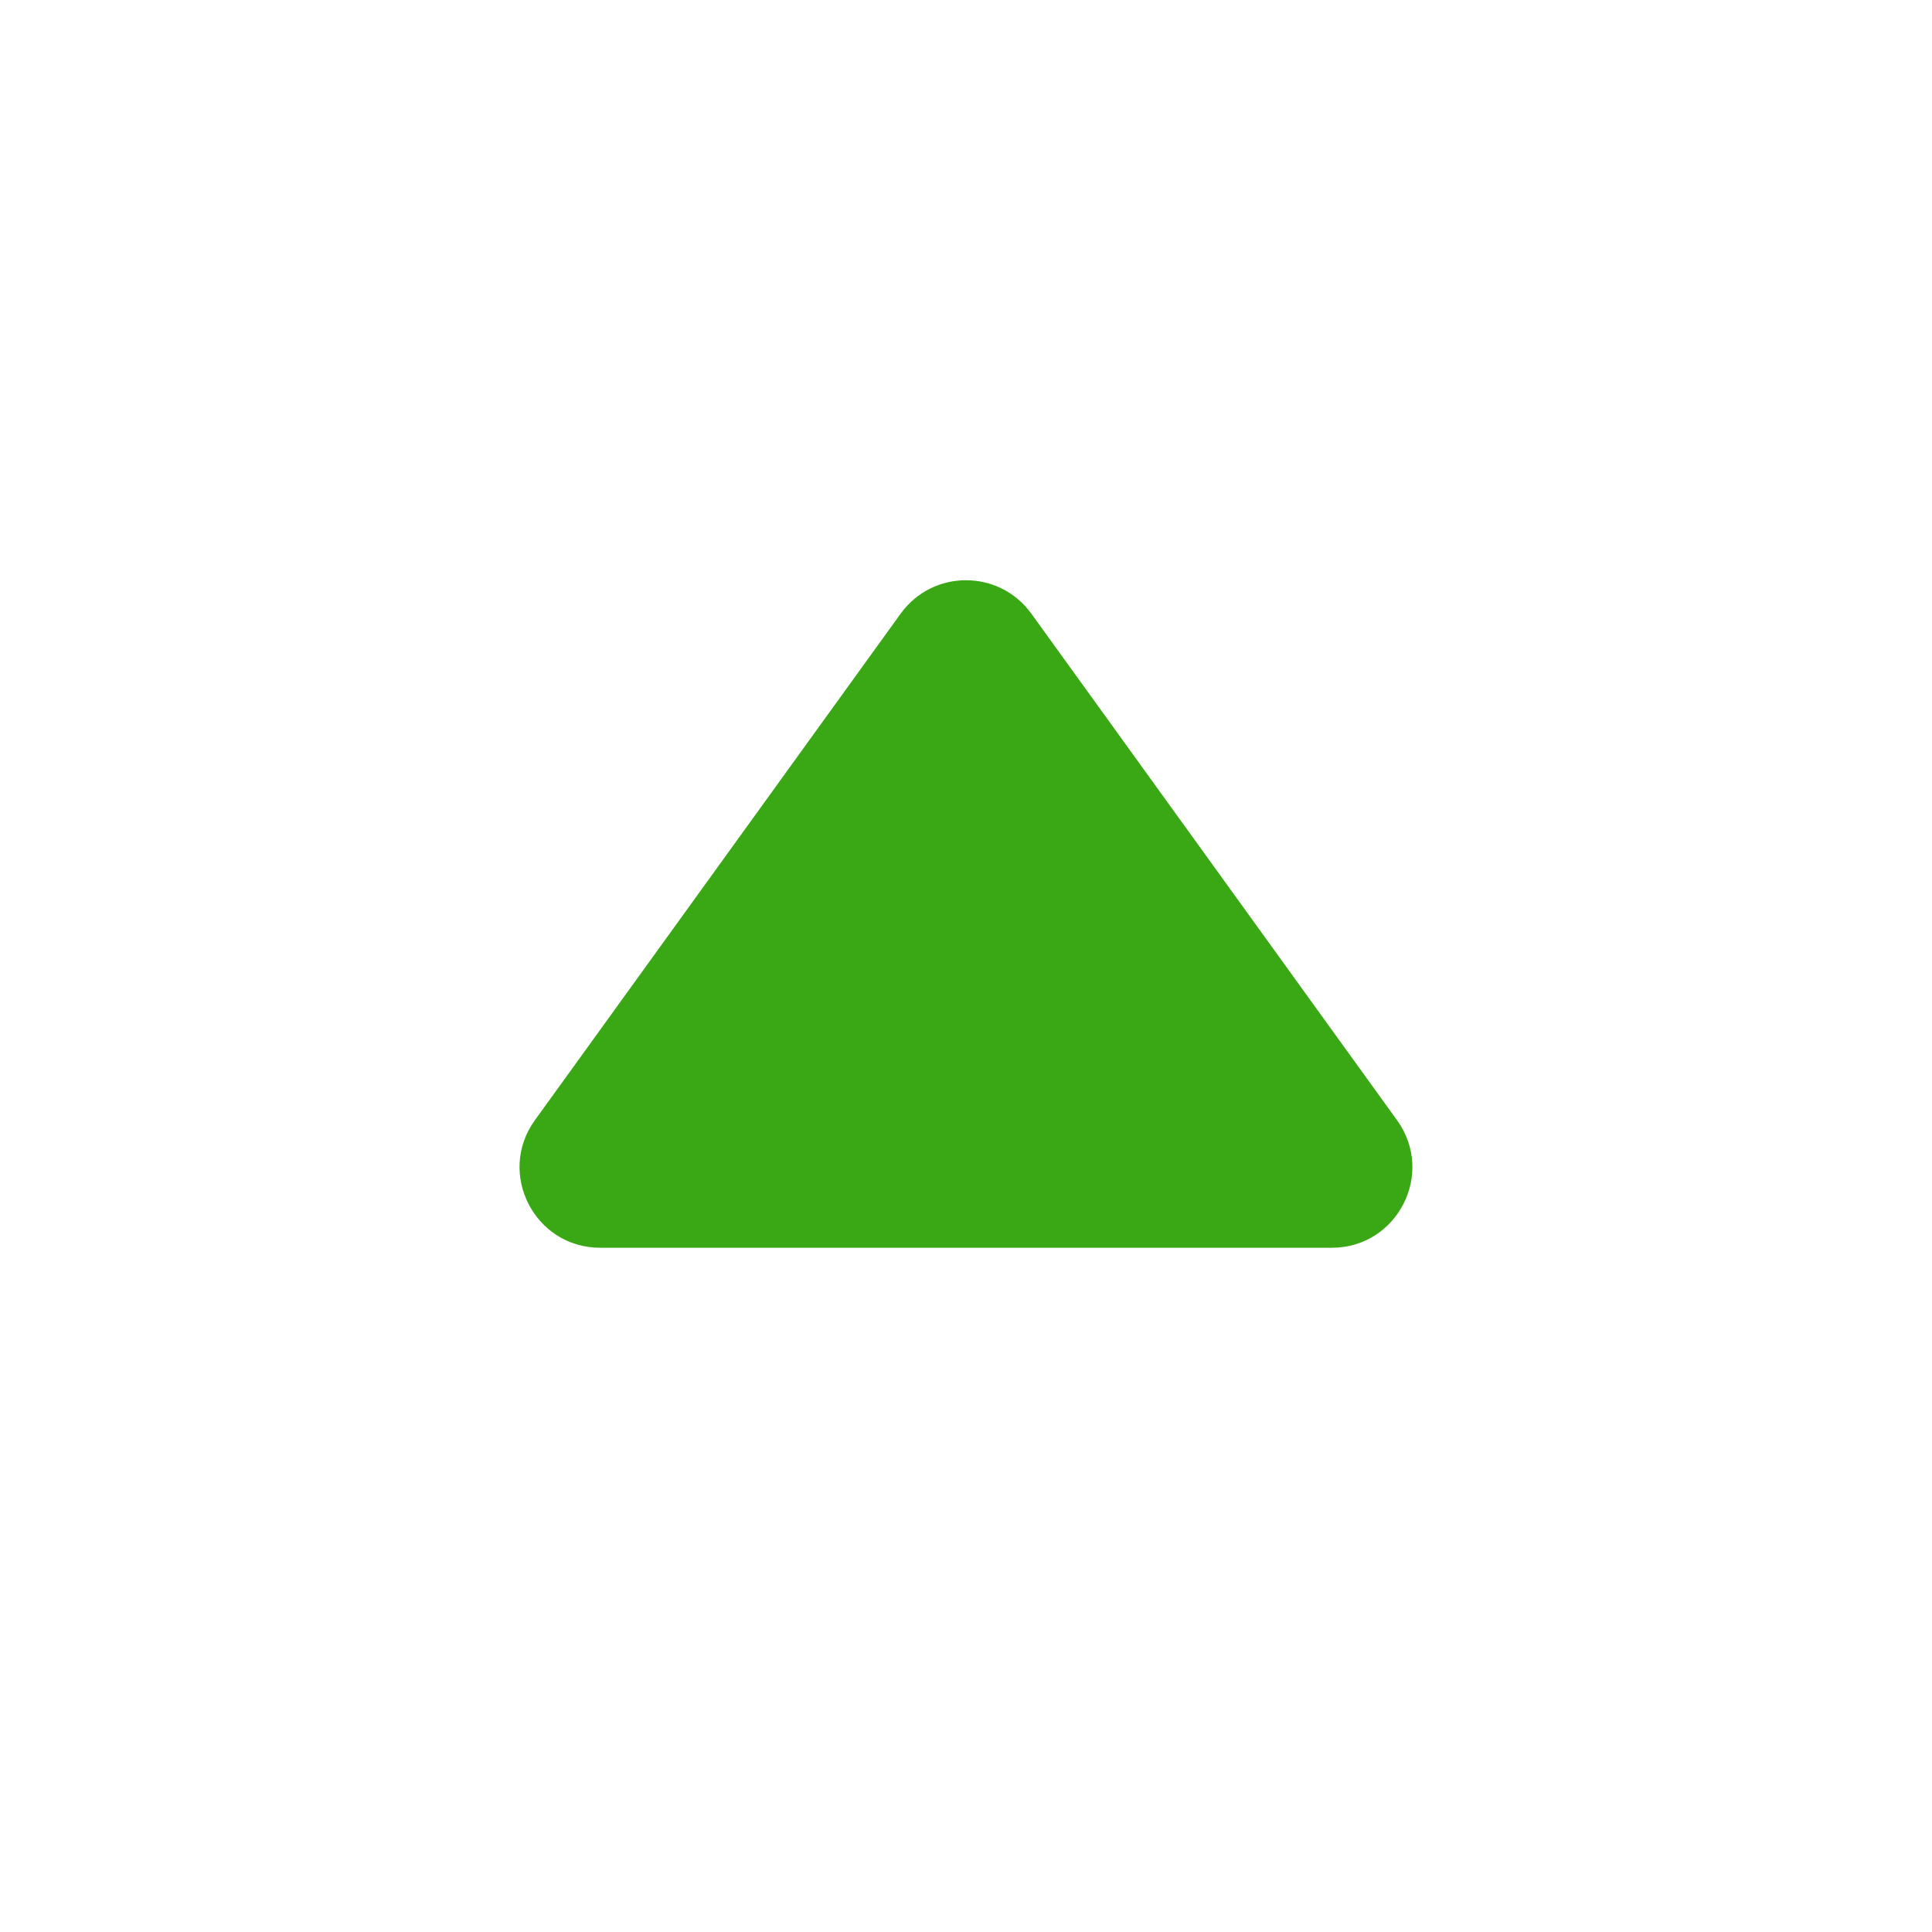
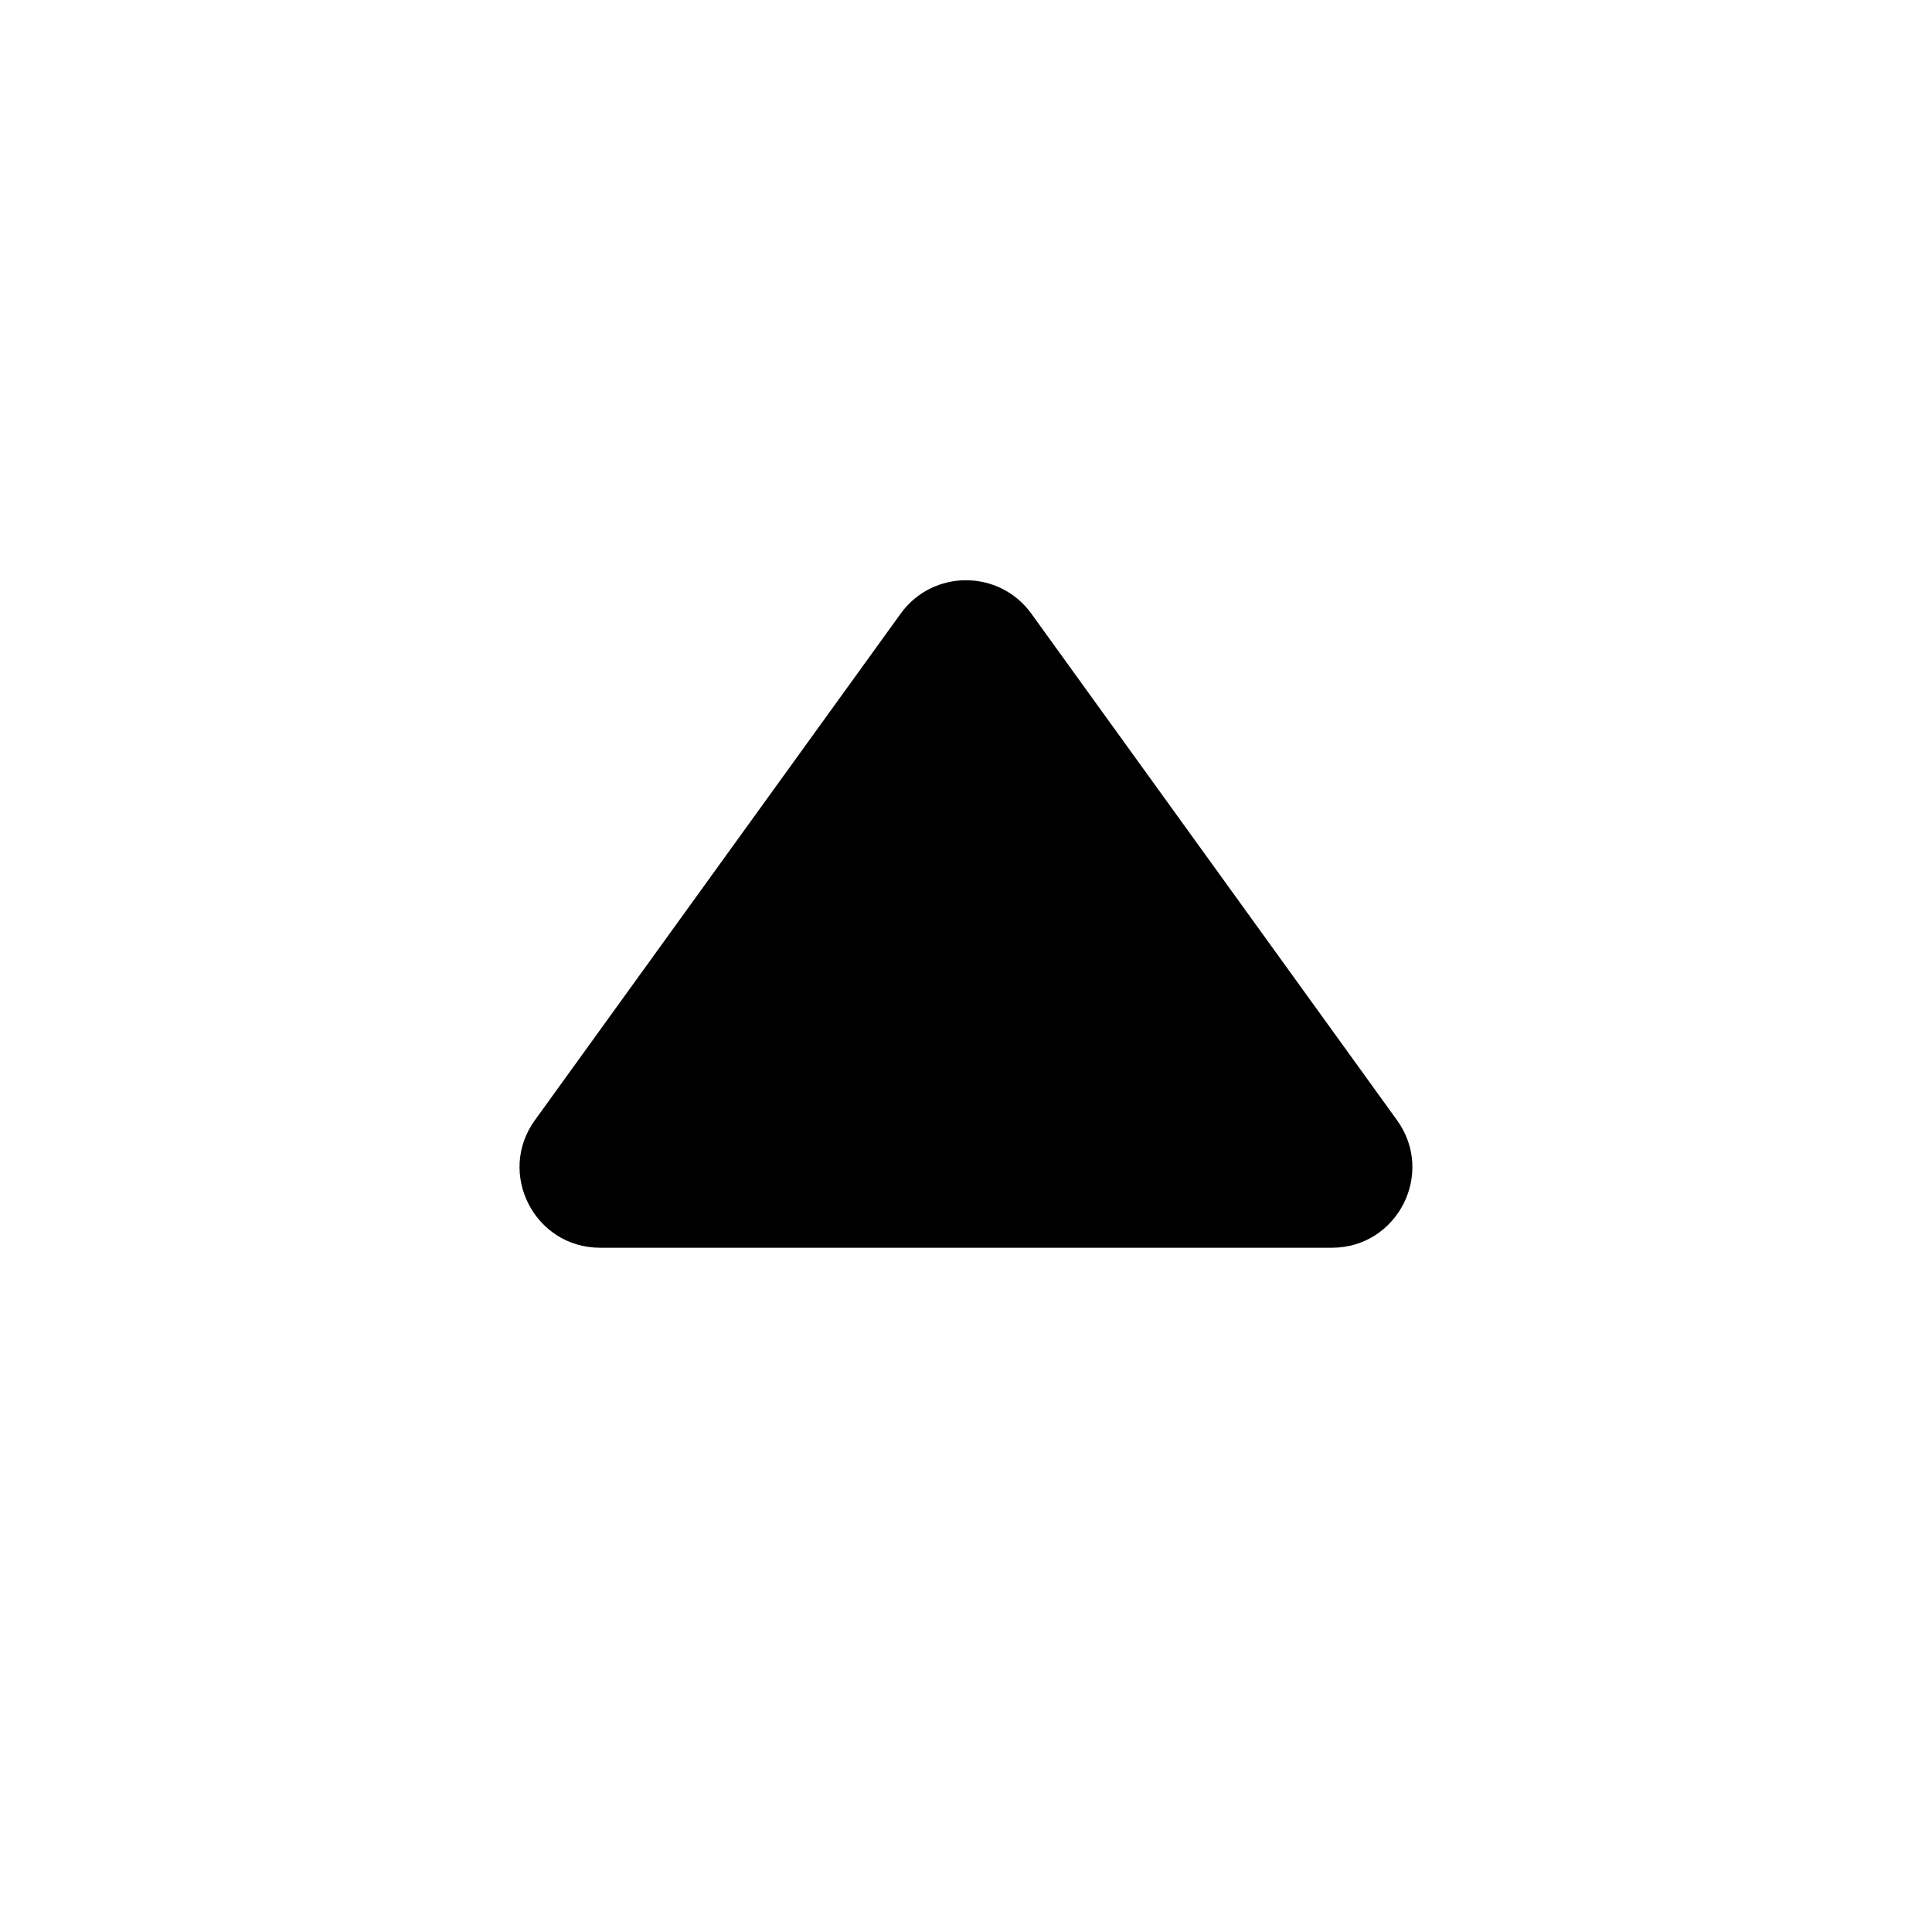
- <svg xmlns="http://www.w3.org/2000/svg" width="24" height="24" fill="none" viewBox="0 0 24 24">
-   <path fill="#39A814" d="M7.456 15.5h9.088c.816 0 1.288-.924.81-1.585l-4.543-6.293c-.4-.552-1.223-.552-1.622 0l-4.544 6.293c-.478.66-.005 1.585.81 1.585z" />
+ <svg xmlns="http://www.w3.org/2000/svg" width="24" height="24" viewBox="0 0 24 24">
+   <path d="M7.456 15.5h9.088c.816 0 1.288-.924.81-1.585l-4.543-6.293c-.4-.552-1.223-.552-1.622 0l-4.544 6.293c-.478.66-.005 1.585.81 1.585z" />
</svg>
